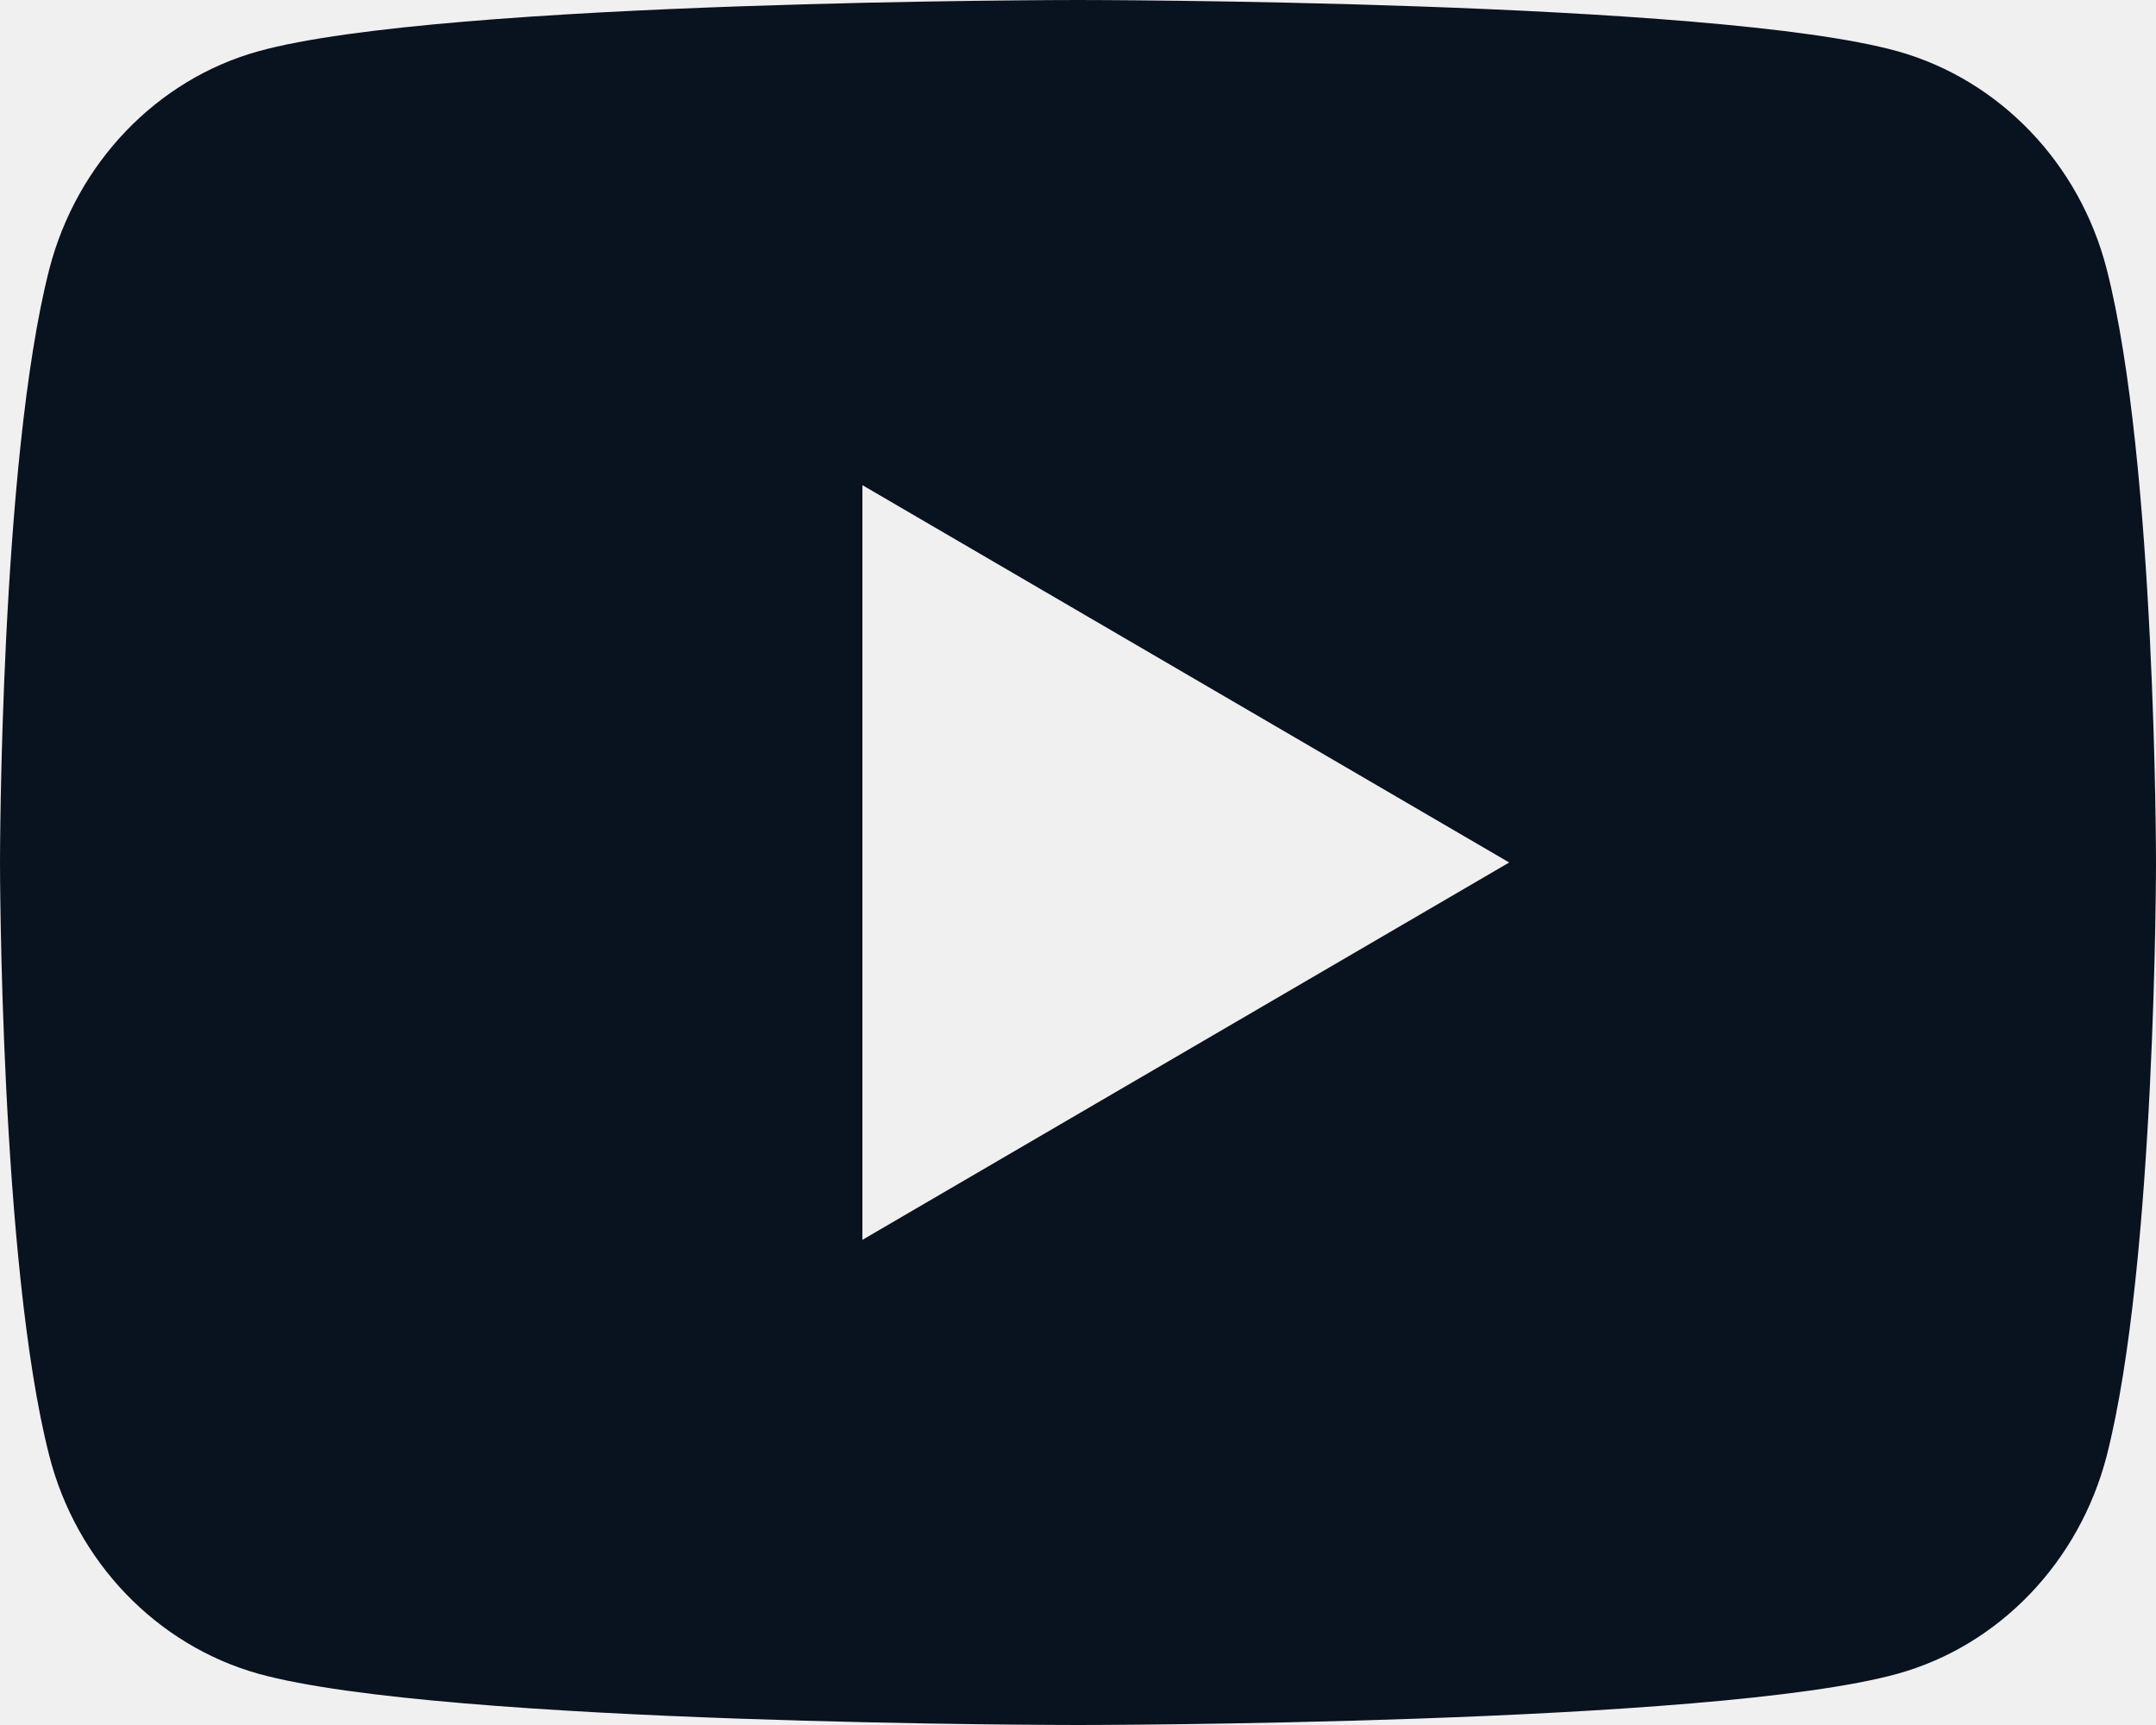
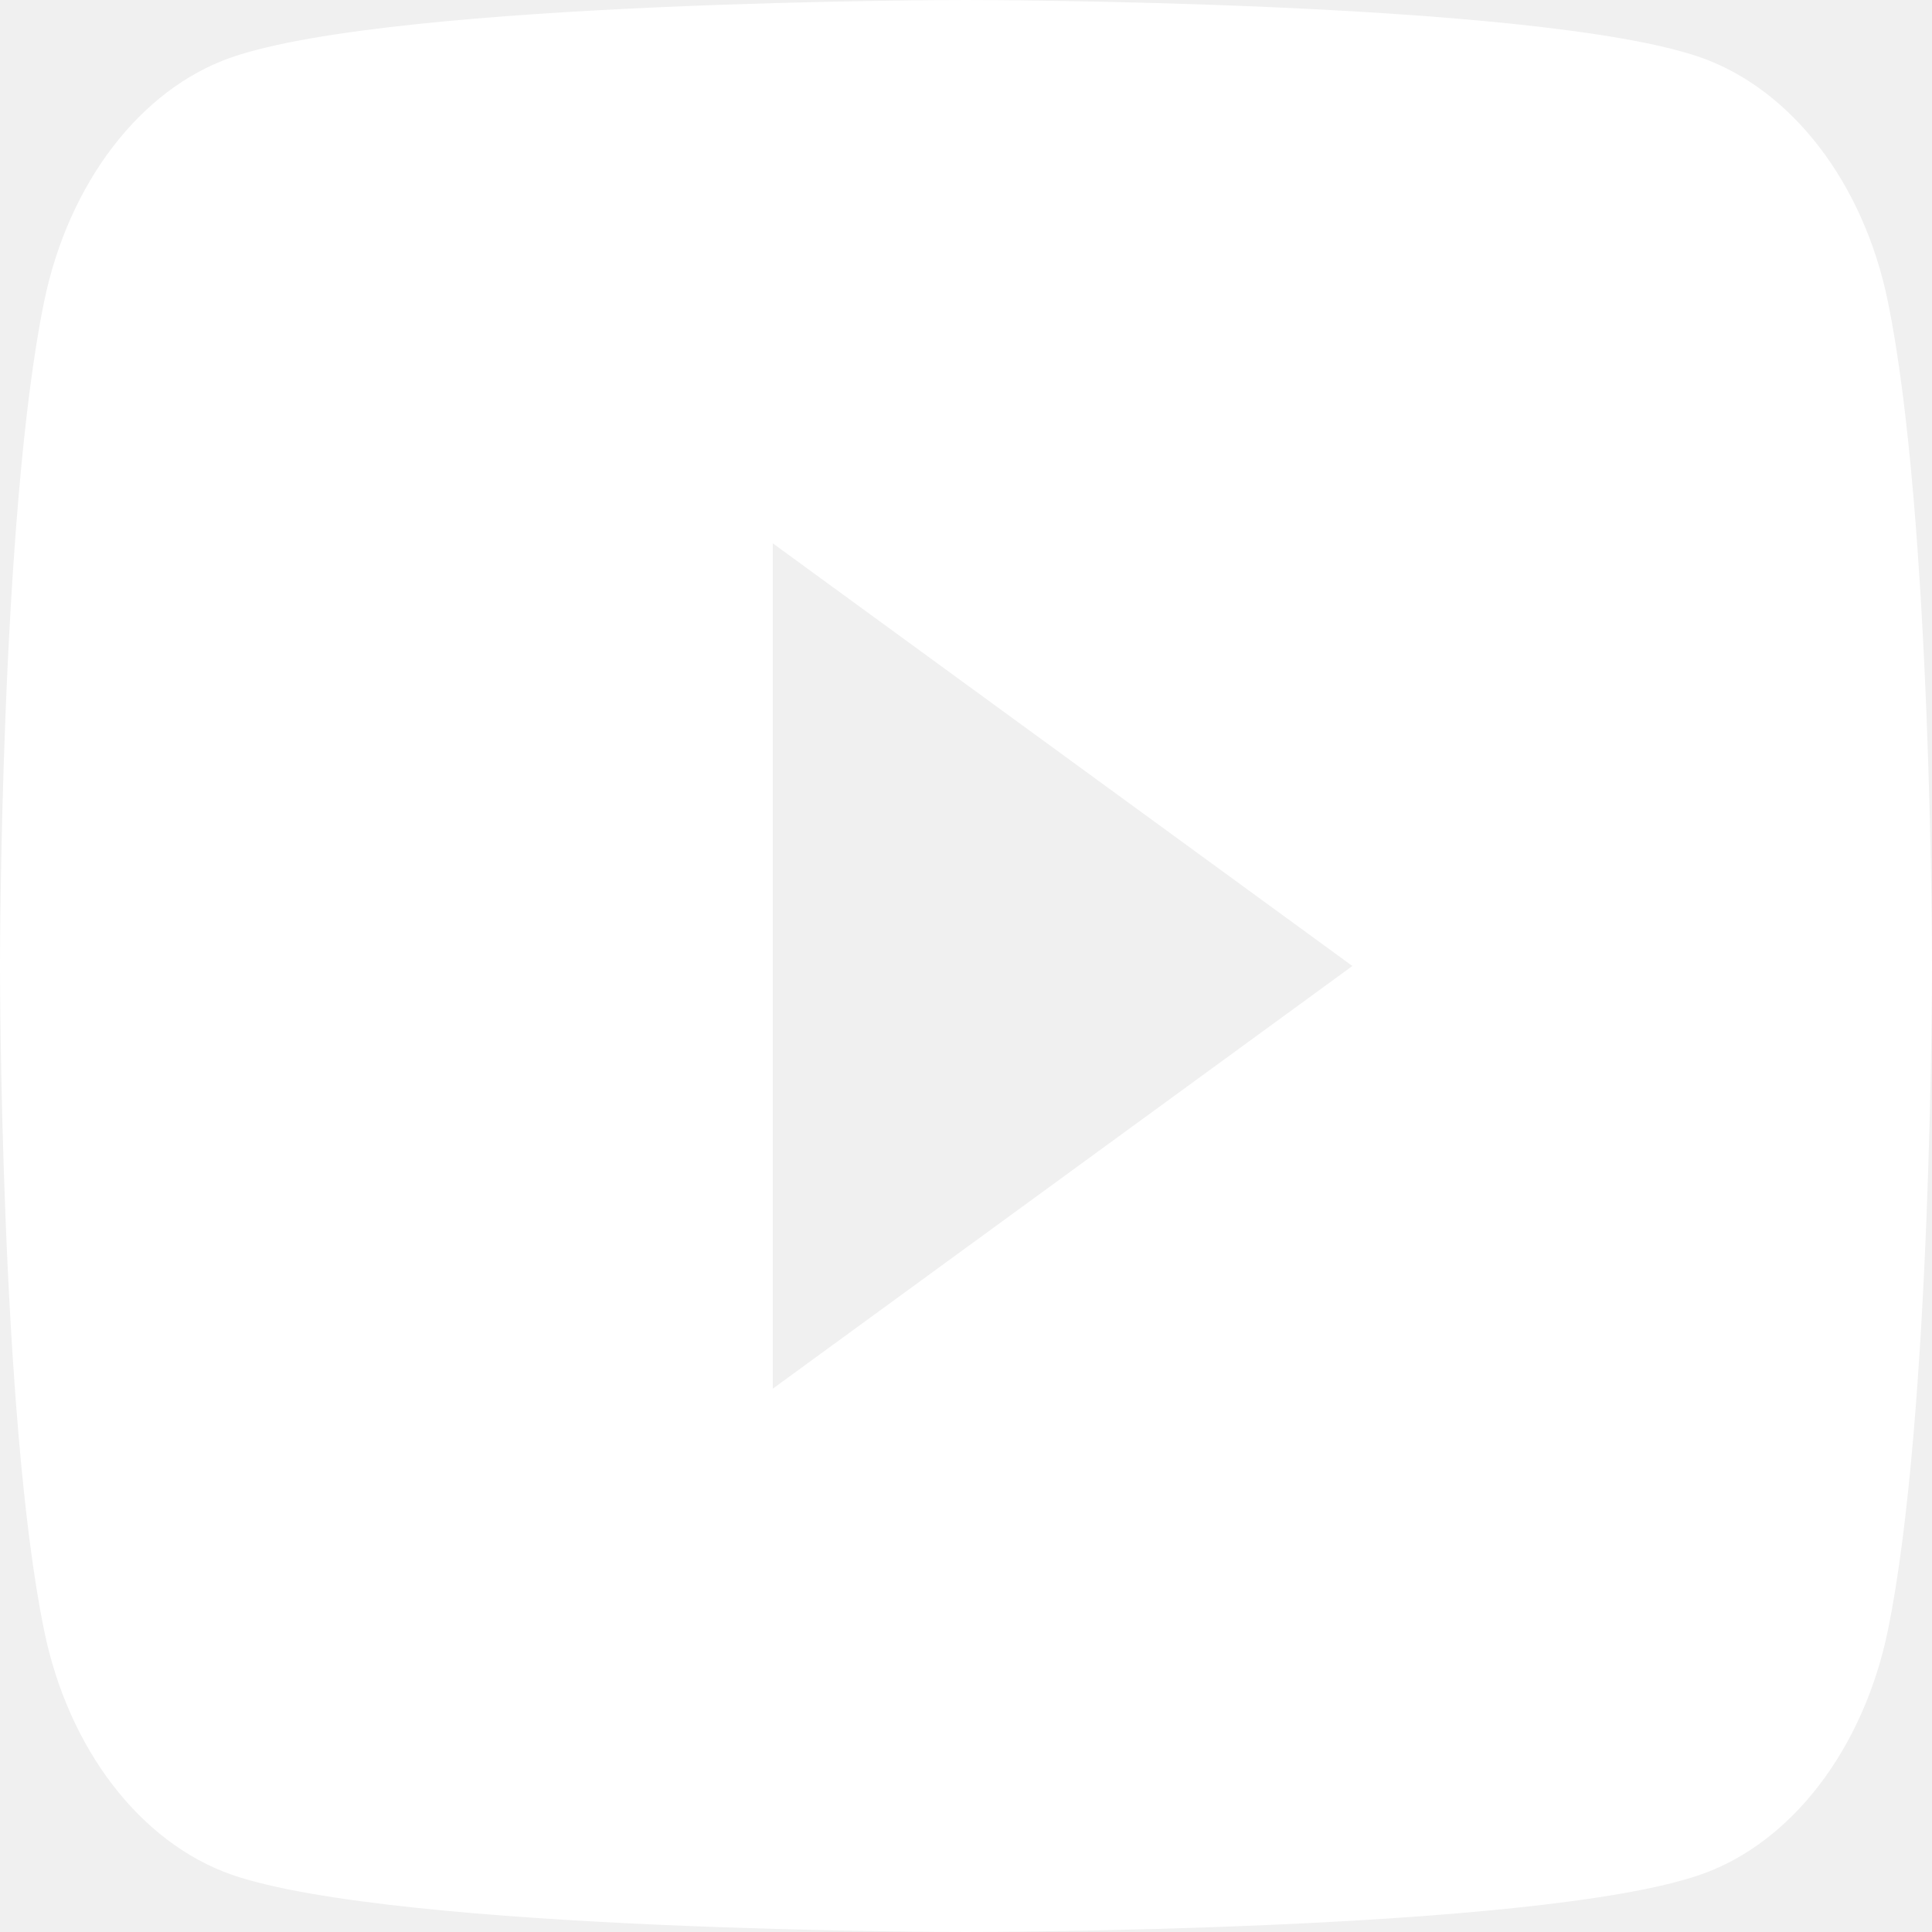
- <svg xmlns="http://www.w3.org/2000/svg" width="20" height="16" viewBox="0 0 20 16" fill="none">
-   <g clip-path="url(#clip0_7_2)">
-     <path d="M19.543 2.498C20 4.28 20 8 20 8C20 8 20 11.72 19.543 13.502C19.289 14.487 18.546 15.262 17.605 15.524C15.896 16 10 16 10 16C10 16 4.107 16 2.395 15.524C1.45 15.258 0.708 14.484 0.457 13.502C2.98023e-08 11.72 0 8 0 8C0 8 2.98023e-08 4.28 0.457 2.498C0.711 1.513 1.454 0.738 2.395 0.476C4.107 -1.78814e-07 10 0 10 0C10 0 15.896 -1.78814e-07 17.605 0.476C18.55 0.742 19.292 1.516 19.543 2.498ZM8 11.5L14 8L8 4.5V11.5Z" fill="#09121F" />
+ <svg xmlns="http://www.w3.org/2000/svg" width="18" height="18" viewBox="0 0 18 18" fill="none">
+   <g clip-path="url(#clip0_112_2172)">
+     <path d="M17.589 2.81C18 4.815 18 9 18 9C18 9 18 13.185 17.589 15.19C17.36 16.298 16.691 17.17 15.845 17.465C14.306 18 9 18 9 18C9 18 3.696 18 2.155 17.465C1.305 17.165 0.637 16.294 0.411 15.19C2.68221e-08 13.185 0 9 0 9C0 9 2.68221e-08 4.815 0.411 2.81C0.64 1.702 1.309 0.83 2.155 0.535C3.696 -2.01166e-07 9 0 9 0C9 0 14.306 -2.01166e-07 15.845 0.535C16.695 0.835 17.363 1.706 17.589 2.81ZM7.2 12.938L12.6 9L7.2 5.062V12.938Z" fill="white" />
  </g>
  <defs>
-     <clipPath id="clip0_7_2">
-       <rect width="20" height="16" fill="white" />
+     <clipPath id="clip0_112_2172">
+       <rect width="18" height="18" fill="white" />
    </clipPath>
  </defs>
</svg>
